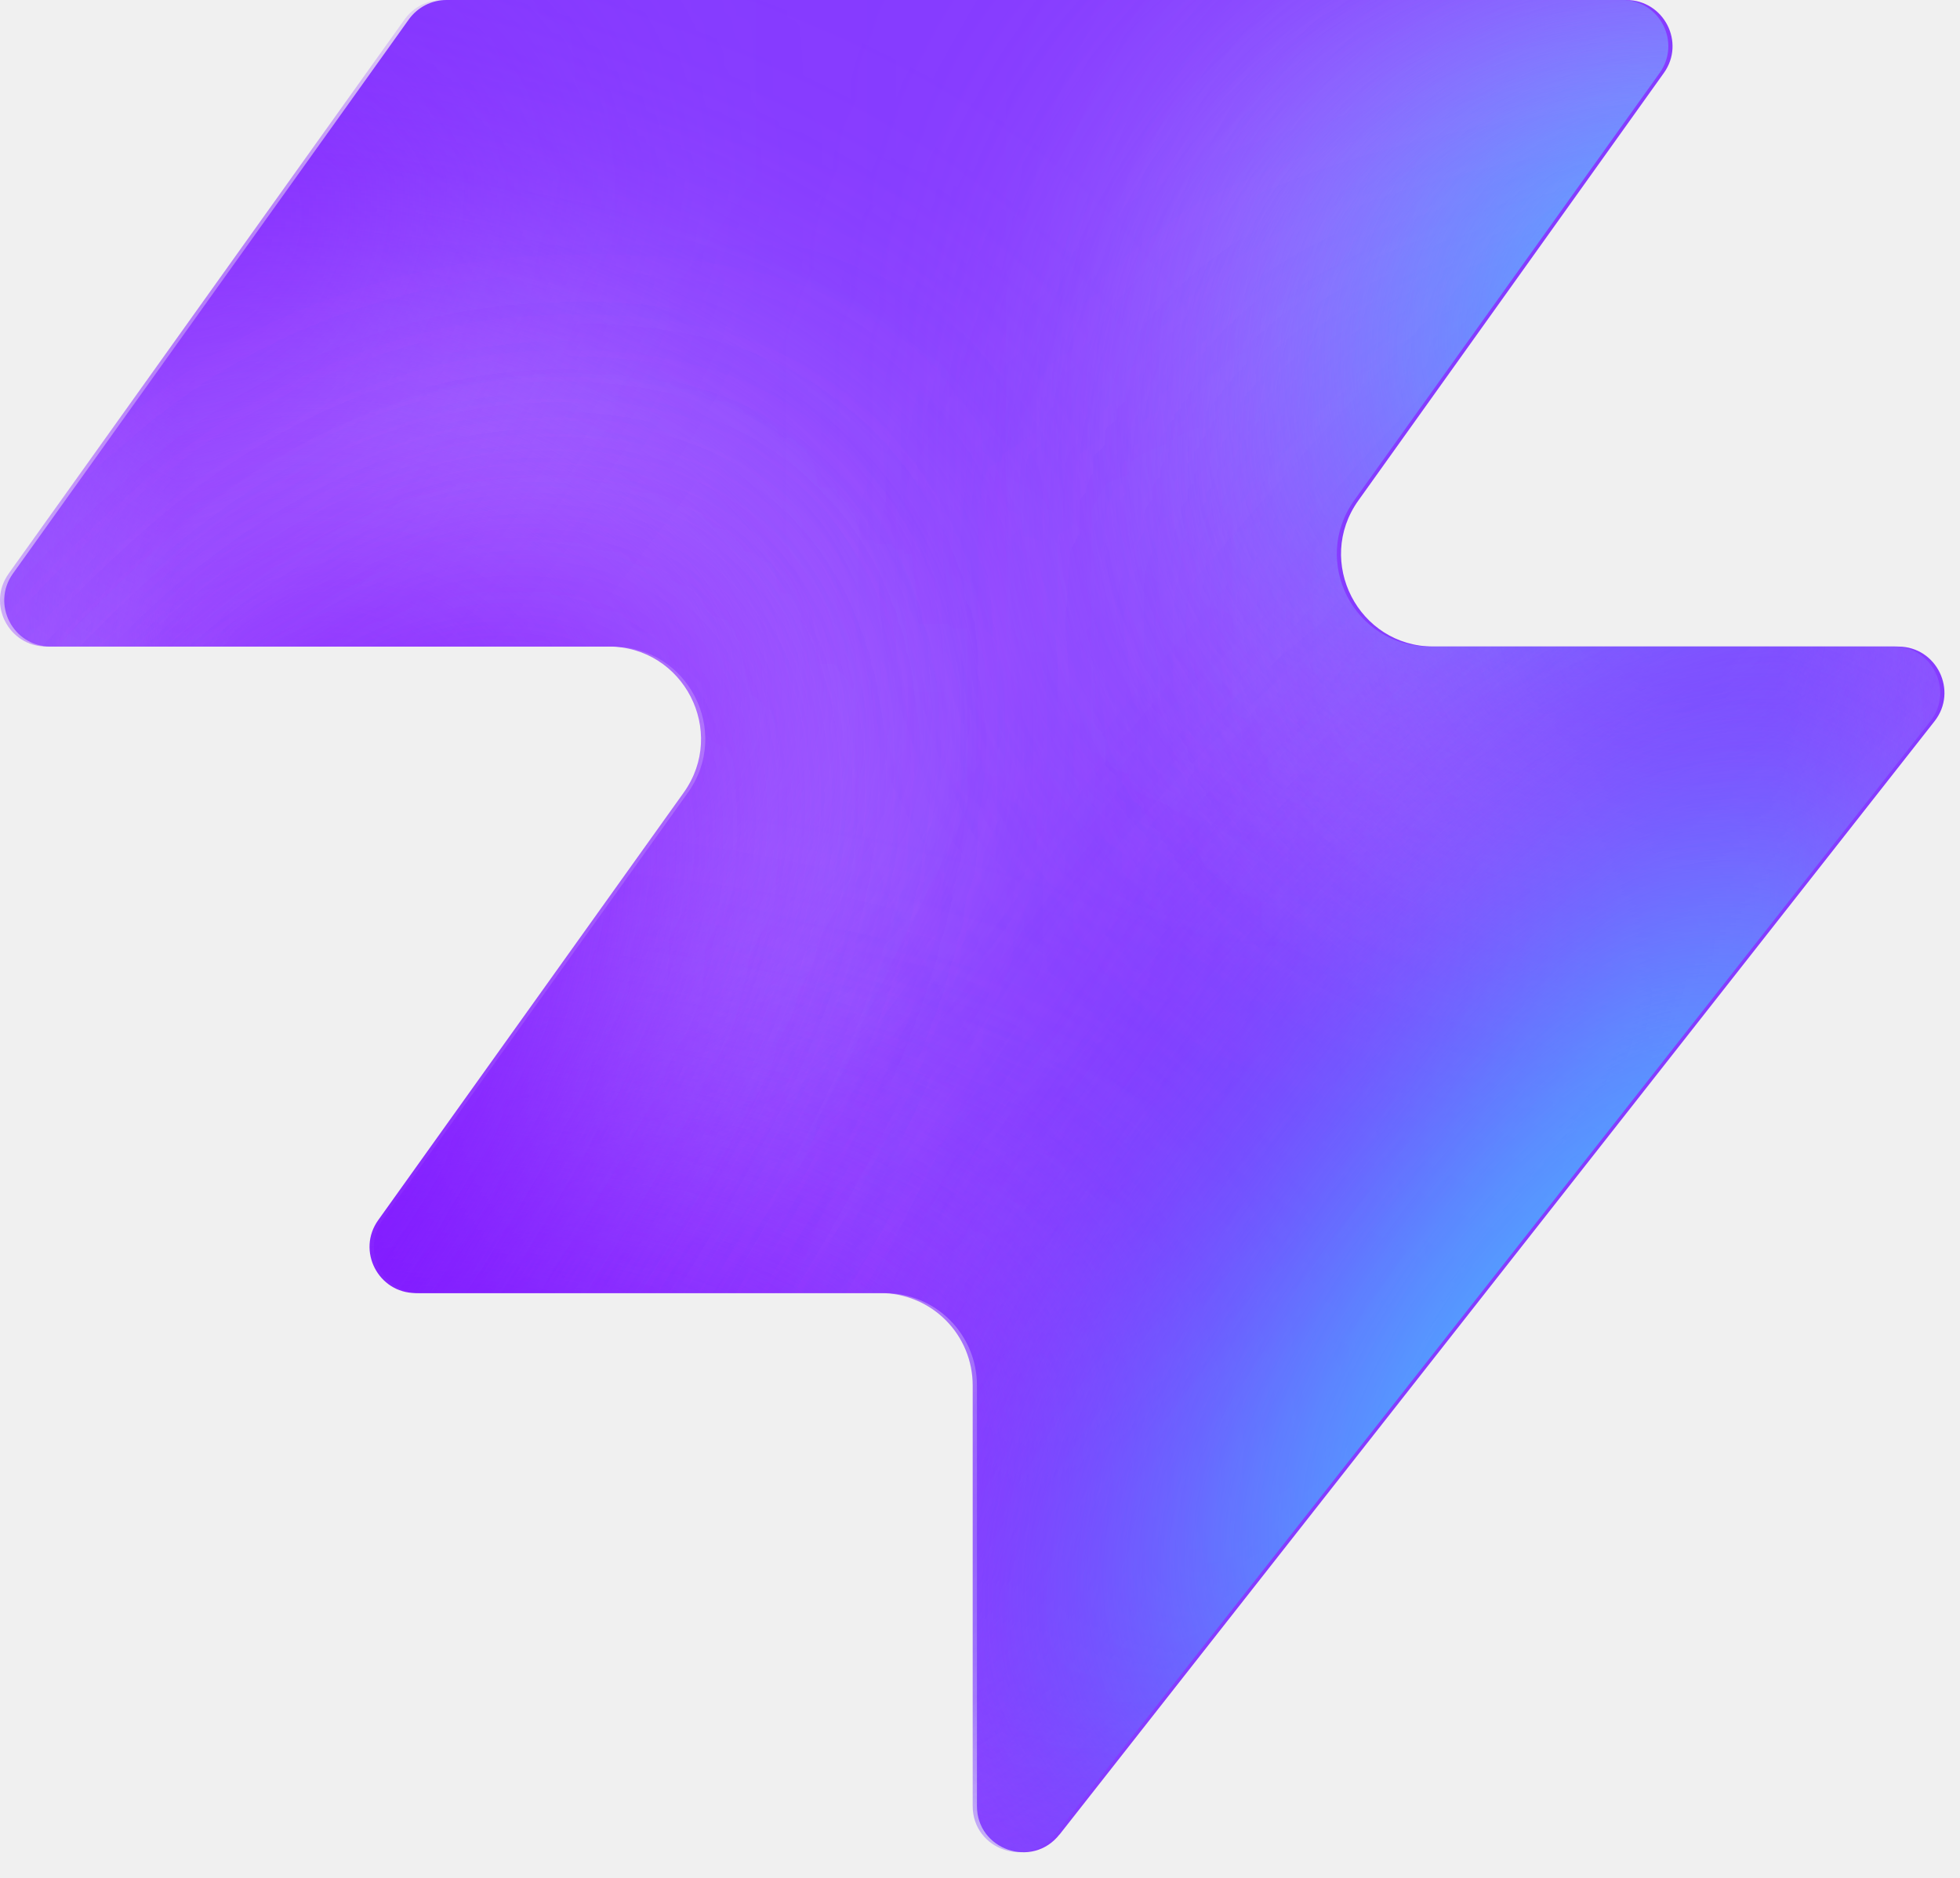
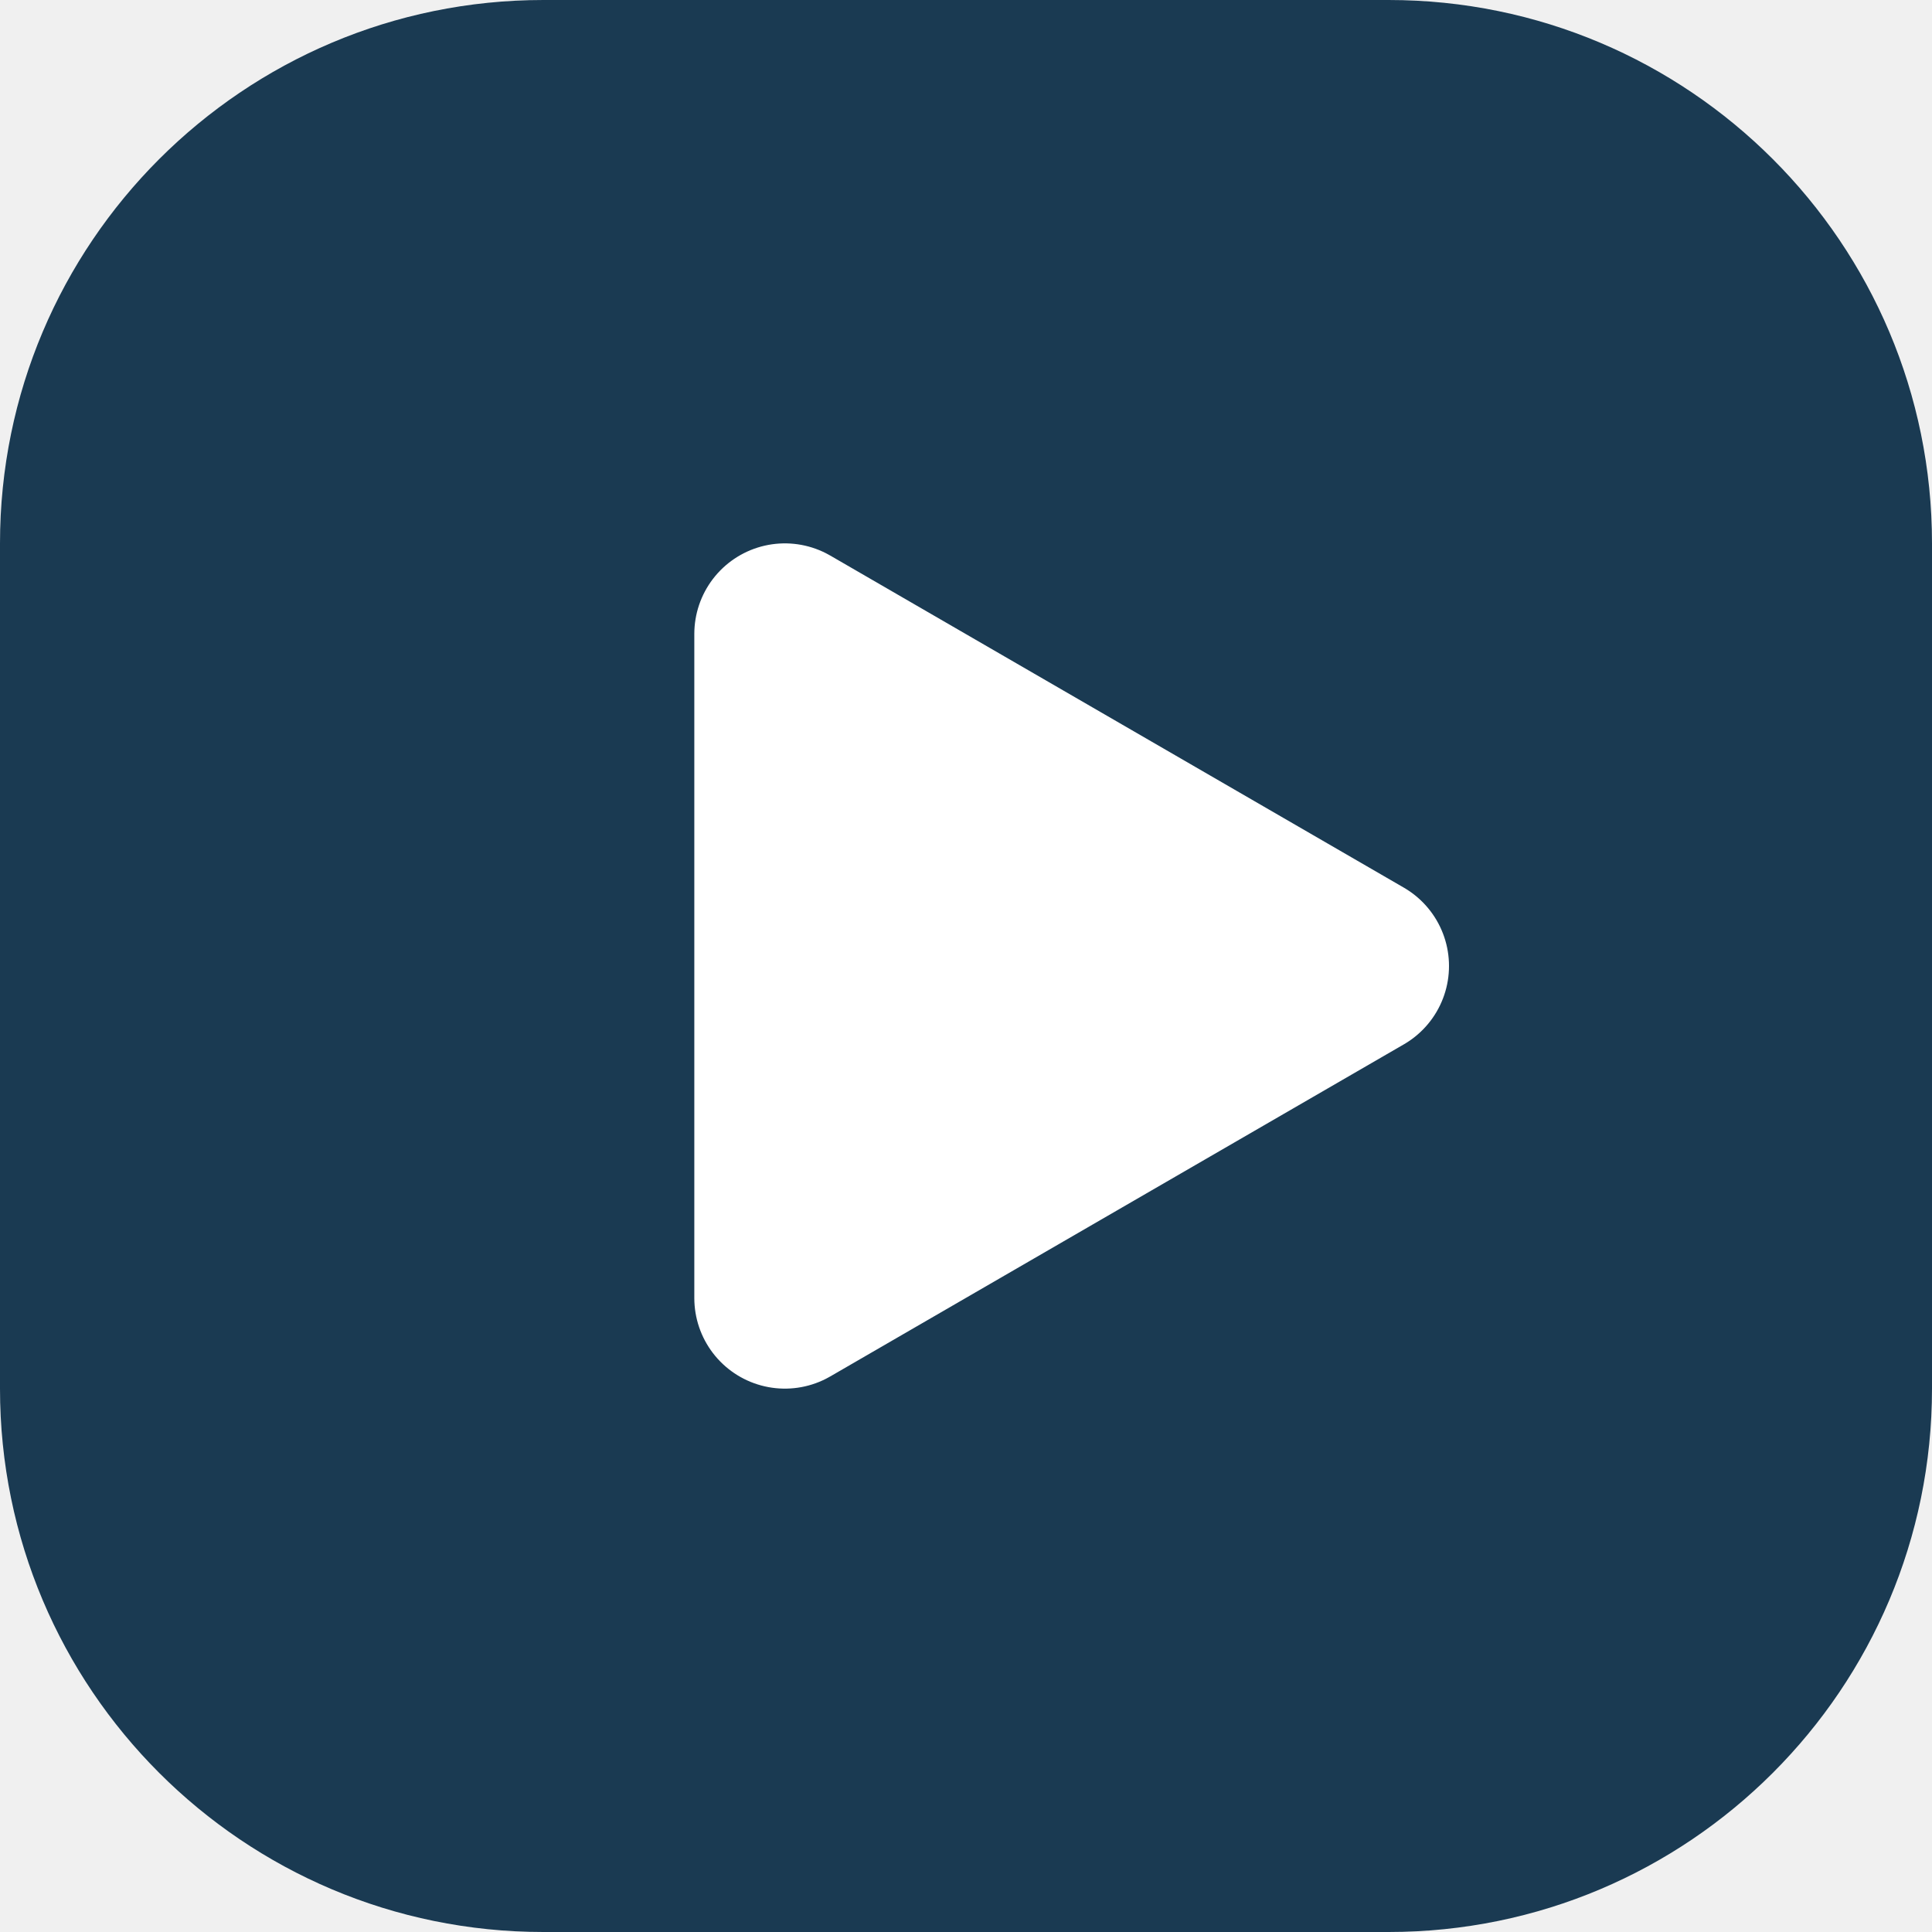
- <svg xmlns="http://www.w3.org/2000/svg" width="48" height="46" fill="none" viewBox="0 0 48 46">
-   <path fill="#863bff" d="M25.946 44.938c-.664.845-2.021.375-2.021-.698V33.937a2.26 2.26 0 0 0-2.262-2.262H10.287c-.92 0-1.456-1.04-.92-1.788l7.48-10.471c1.07-1.497 0-3.578-1.842-3.578H1.237c-.92 0-1.456-1.04-.92-1.788L10.013.474c.214-.297.556-.474.92-.474h28.894c.92 0 1.456 1.04.92 1.788l-7.48 10.471c-1.07 1.498 0 3.579 1.842 3.579h11.377c.943 0 1.473 1.088.89 1.83L25.947 44.94z" style="fill:#863bff;fill:color(display-p3 .525 .23 1);fill-opacity:1" />
-   <mask id="a" width="48" height="46" x="0" y="0" maskUnits="userSpaceOnUse" style="mask-type:alpha">
-     <path fill="#000" d="M25.842 44.938c-.664.844-2.021.375-2.021-.698V33.937a2.26 2.26 0 0 0-2.262-2.262H10.183c-.92 0-1.456-1.04-.92-1.788l7.48-10.471c1.07-1.498 0-3.579-1.842-3.579H1.133c-.92 0-1.456-1.04-.92-1.787L9.91.473c.214-.297.556-.474.92-.474h28.894c.92 0 1.456 1.04.92 1.788l-7.48 10.471c-1.07 1.498 0 3.578 1.842 3.578h11.377c.943 0 1.473 1.088.89 1.832L25.843 44.94z" style="fill:#000;fill-opacity:1" />
-   </mask>
-   <g mask="url(#a)">
-     <g filter="url(#b)">
-       <ellipse cx="5.508" cy="14.704" fill="#ede6ff" rx="5.508" ry="14.704" style="fill:#ede6ff;fill:color(display-p3 .927 .903 1);fill-opacity:1" transform="matrix(.00324 1 1 -.00324 -4.47 31.516)" />
-     </g>
-     <g filter="url(#c)">
-       <ellipse cx="10.399" cy="29.851" fill="#ede6ff" rx="10.399" ry="29.851" style="fill:#ede6ff;fill:color(display-p3 .927 .903 1);fill-opacity:1" transform="matrix(.00324 1 1 -.00324 -39.328 7.883)" />
-     </g>
-     <g filter="url(#d)">
-       <ellipse cx="5.508" cy="30.487" fill="#7e14ff" rx="5.508" ry="30.487" style="fill:#7e14ff;fill:color(display-p3 .492 .077 1);fill-opacity:1" transform="rotate(89.814 -25.913 -14.639)scale(1 -1)" />
-     </g>
-     <g filter="url(#e)">
-       <ellipse cx="5.508" cy="30.599" fill="#7e14ff" rx="5.508" ry="30.599" style="fill:#7e14ff;fill:color(display-p3 .492 .077 1);fill-opacity:1" transform="rotate(89.814 -32.644 -3.334)scale(1 -1)" />
-     </g>
-     <g filter="url(#f)">
-       <ellipse cx="5.508" cy="30.599" fill="#7e14ff" rx="5.508" ry="30.599" style="fill:#7e14ff;fill:color(display-p3 .492 .077 1);fill-opacity:1" transform="matrix(.00324 1 1 -.00324 -34.34 30.47)" />
-     </g>
-     <g filter="url(#g)">
-       <ellipse cx="14.072" cy="22.078" fill="#ede6ff" rx="14.072" ry="22.078" style="fill:#ede6ff;fill:color(display-p3 .927 .903 1);fill-opacity:1" transform="rotate(93.35 24.506 48.493)scale(-1 1)" />
-     </g>
-     <g filter="url(#h)">
-       <ellipse cx="3.47" cy="21.501" fill="#7e14ff" rx="3.47" ry="21.501" style="fill:#7e14ff;fill:color(display-p3 .492 .077 1);fill-opacity:1" transform="rotate(89.009 28.708 47.59)scale(-1 1)" />
-     </g>
-     <g filter="url(#i)">
-       <ellipse cx="3.47" cy="21.501" fill="#7e14ff" rx="3.47" ry="21.501" style="fill:#7e14ff;fill:color(display-p3 .492 .077 1);fill-opacity:1" transform="rotate(89.009 28.708 47.59)scale(-1 1)" />
-     </g>
-     <g filter="url(#j)">
-       <ellipse cx=".387" cy="8.972" fill="#7e14ff" rx="4.407" ry="29.108" style="fill:#7e14ff;fill:color(display-p3 .492 .077 1);fill-opacity:1" transform="rotate(39.51 .387 8.972)" />
-     </g>
-     <g filter="url(#k)">
-       <ellipse cx="47.523" cy="-6.092" fill="#7e14ff" rx="4.407" ry="29.108" style="fill:#7e14ff;fill:color(display-p3 .492 .077 1);fill-opacity:1" transform="rotate(37.892 47.523 -6.092)" />
-     </g>
-     <g filter="url(#l)">
-       <ellipse cx="41.412" cy="6.333" fill="#47bfff" rx="5.971" ry="9.665" style="fill:#47bfff;fill:color(display-p3 .28 .748 1);fill-opacity:1" transform="rotate(37.892 41.412 6.333)" />
-     </g>
-     <g filter="url(#m)">
-       <ellipse cx="-1.879" cy="38.332" fill="#7e14ff" rx="4.407" ry="29.108" style="fill:#7e14ff;fill:color(display-p3 .492 .077 1);fill-opacity:1" transform="rotate(37.892 -1.88 38.332)" />
-     </g>
-     <g filter="url(#n)">
-       <ellipse cx="-1.879" cy="38.332" fill="#7e14ff" rx="4.407" ry="29.108" style="fill:#7e14ff;fill:color(display-p3 .492 .077 1);fill-opacity:1" transform="rotate(37.892 -1.88 38.332)" />
-     </g>
-     <g filter="url(#o)">
-       <ellipse cx="35.651" cy="29.907" fill="#7e14ff" rx="4.407" ry="29.108" style="fill:#7e14ff;fill:color(display-p3 .492 .077 1);fill-opacity:1" transform="rotate(37.892 35.651 29.907)" />
-     </g>
-     <g filter="url(#p)">
-       <ellipse cx="38.418" cy="32.4" fill="#47bfff" rx="5.971" ry="15.297" style="fill:#47bfff;fill:color(display-p3 .28 .748 1);fill-opacity:1" transform="rotate(37.892 38.418 32.4)" />
-     </g>
-   </g>
-   <defs>
-     <filter id="b" width="60.045" height="41.654" x="-19.77" y="16.149" color-interpolation-filters="sRGB" filterUnits="userSpaceOnUse">
-       <feFlood flood-opacity="0" result="BackgroundImageFix" />
-       <feBlend in="SourceGraphic" in2="BackgroundImageFix" result="shape" />
-       <feGaussianBlur result="effect1_foregroundBlur_2002_17158" stdDeviation="7.659" />
-     </filter>
-     <filter id="c" width="90.34" height="51.437" x="-54.613" y="-7.533" color-interpolation-filters="sRGB" filterUnits="userSpaceOnUse">
-       <feFlood flood-opacity="0" result="BackgroundImageFix" />
-       <feBlend in="SourceGraphic" in2="BackgroundImageFix" result="shape" />
-       <feGaussianBlur result="effect1_foregroundBlur_2002_17158" stdDeviation="7.659" />
-     </filter>
-     <filter id="d" width="79.355" height="29.4" x="-49.64" y="2.03" color-interpolation-filters="sRGB" filterUnits="userSpaceOnUse">
-       <feFlood flood-opacity="0" result="BackgroundImageFix" />
-       <feBlend in="SourceGraphic" in2="BackgroundImageFix" result="shape" />
-       <feGaussianBlur result="effect1_foregroundBlur_2002_17158" stdDeviation="4.596" />
-     </filter>
-     <filter id="e" width="79.579" height="29.4" x="-45.045" y="20.029" color-interpolation-filters="sRGB" filterUnits="userSpaceOnUse">
-       <feFlood flood-opacity="0" result="BackgroundImageFix" />
-       <feBlend in="SourceGraphic" in2="BackgroundImageFix" result="shape" />
-       <feGaussianBlur result="effect1_foregroundBlur_2002_17158" stdDeviation="4.596" />
-     </filter>
-     <filter id="f" width="79.579" height="29.4" x="-43.513" y="21.178" color-interpolation-filters="sRGB" filterUnits="userSpaceOnUse">
-       <feFlood flood-opacity="0" result="BackgroundImageFix" />
-       <feBlend in="SourceGraphic" in2="BackgroundImageFix" result="shape" />
-       <feGaussianBlur result="effect1_foregroundBlur_2002_17158" stdDeviation="4.596" />
-     </filter>
-     <filter id="g" width="74.749" height="58.852" x="15.756" y="-17.901" color-interpolation-filters="sRGB" filterUnits="userSpaceOnUse">
-       <feFlood flood-opacity="0" result="BackgroundImageFix" />
-       <feBlend in="SourceGraphic" in2="BackgroundImageFix" result="shape" />
-       <feGaussianBlur result="effect1_foregroundBlur_2002_17158" stdDeviation="7.659" />
-     </filter>
-     <filter id="h" width="61.377" height="25.362" x="23.548" y="2.284" color-interpolation-filters="sRGB" filterUnits="userSpaceOnUse">
-       <feFlood flood-opacity="0" result="BackgroundImageFix" />
-       <feBlend in="SourceGraphic" in2="BackgroundImageFix" result="shape" />
-       <feGaussianBlur result="effect1_foregroundBlur_2002_17158" stdDeviation="4.596" />
-     </filter>
-     <filter id="i" width="61.377" height="25.362" x="23.548" y="2.284" color-interpolation-filters="sRGB" filterUnits="userSpaceOnUse">
-       <feFlood flood-opacity="0" result="BackgroundImageFix" />
-       <feBlend in="SourceGraphic" in2="BackgroundImageFix" result="shape" />
-       <feGaussianBlur result="effect1_foregroundBlur_2002_17158" stdDeviation="4.596" />
-     </filter>
-     <filter id="j" width="56.045" height="63.649" x="-27.636" y="-22.853" color-interpolation-filters="sRGB" filterUnits="userSpaceOnUse">
-       <feFlood flood-opacity="0" result="BackgroundImageFix" />
-       <feBlend in="SourceGraphic" in2="BackgroundImageFix" result="shape" />
-       <feGaussianBlur result="effect1_foregroundBlur_2002_17158" stdDeviation="4.596" />
-     </filter>
-     <filter id="k" width="54.814" height="64.646" x="20.116" y="-38.415" color-interpolation-filters="sRGB" filterUnits="userSpaceOnUse">
-       <feFlood flood-opacity="0" result="BackgroundImageFix" />
-       <feBlend in="SourceGraphic" in2="BackgroundImageFix" result="shape" />
-       <feGaussianBlur result="effect1_foregroundBlur_2002_17158" stdDeviation="4.596" />
-     </filter>
-     <filter id="l" width="33.541" height="35.313" x="24.641" y="-11.323" color-interpolation-filters="sRGB" filterUnits="userSpaceOnUse">
-       <feFlood flood-opacity="0" result="BackgroundImageFix" />
-       <feBlend in="SourceGraphic" in2="BackgroundImageFix" result="shape" />
-       <feGaussianBlur result="effect1_foregroundBlur_2002_17158" stdDeviation="4.596" />
-     </filter>
-     <filter id="m" width="54.814" height="64.646" x="-29.286" y="6.009" color-interpolation-filters="sRGB" filterUnits="userSpaceOnUse">
-       <feFlood flood-opacity="0" result="BackgroundImageFix" />
-       <feBlend in="SourceGraphic" in2="BackgroundImageFix" result="shape" />
-       <feGaussianBlur result="effect1_foregroundBlur_2002_17158" stdDeviation="4.596" />
-     </filter>
-     <filter id="n" width="54.814" height="64.646" x="-29.286" y="6.009" color-interpolation-filters="sRGB" filterUnits="userSpaceOnUse">
-       <feFlood flood-opacity="0" result="BackgroundImageFix" />
-       <feBlend in="SourceGraphic" in2="BackgroundImageFix" result="shape" />
-       <feGaussianBlur result="effect1_foregroundBlur_2002_17158" stdDeviation="4.596" />
-     </filter>
-     <filter id="o" width="54.814" height="64.646" x="8.244" y="-2.416" color-interpolation-filters="sRGB" filterUnits="userSpaceOnUse">
-       <feFlood flood-opacity="0" result="BackgroundImageFix" />
-       <feBlend in="SourceGraphic" in2="BackgroundImageFix" result="shape" />
-       <feGaussianBlur result="effect1_foregroundBlur_2002_17158" stdDeviation="4.596" />
-     </filter>
-     <filter id="p" width="39.409" height="43.623" x="18.713" y="10.588" color-interpolation-filters="sRGB" filterUnits="userSpaceOnUse">
-       <feFlood flood-opacity="0" result="BackgroundImageFix" />
-       <feBlend in="SourceGraphic" in2="BackgroundImageFix" result="shape" />
-       <feGaussianBlur result="effect1_foregroundBlur_2002_17158" stdDeviation="4.596" />
-     </filter>
-   </defs>
+ <svg xmlns="http://www.w3.org/2000/svg" width="48" height="48" viewBox="0 0 32 32" fill="none">
+   <rect width="32" height="32" rx="9" fill="#1A3A52" />
+   <path d="M13 10.5 L22.5 16 L13 21.5 Z" fill="#FFFFFF" stroke="#FFFFFF" stroke-width="3" stroke-linejoin="round" />
</svg>
